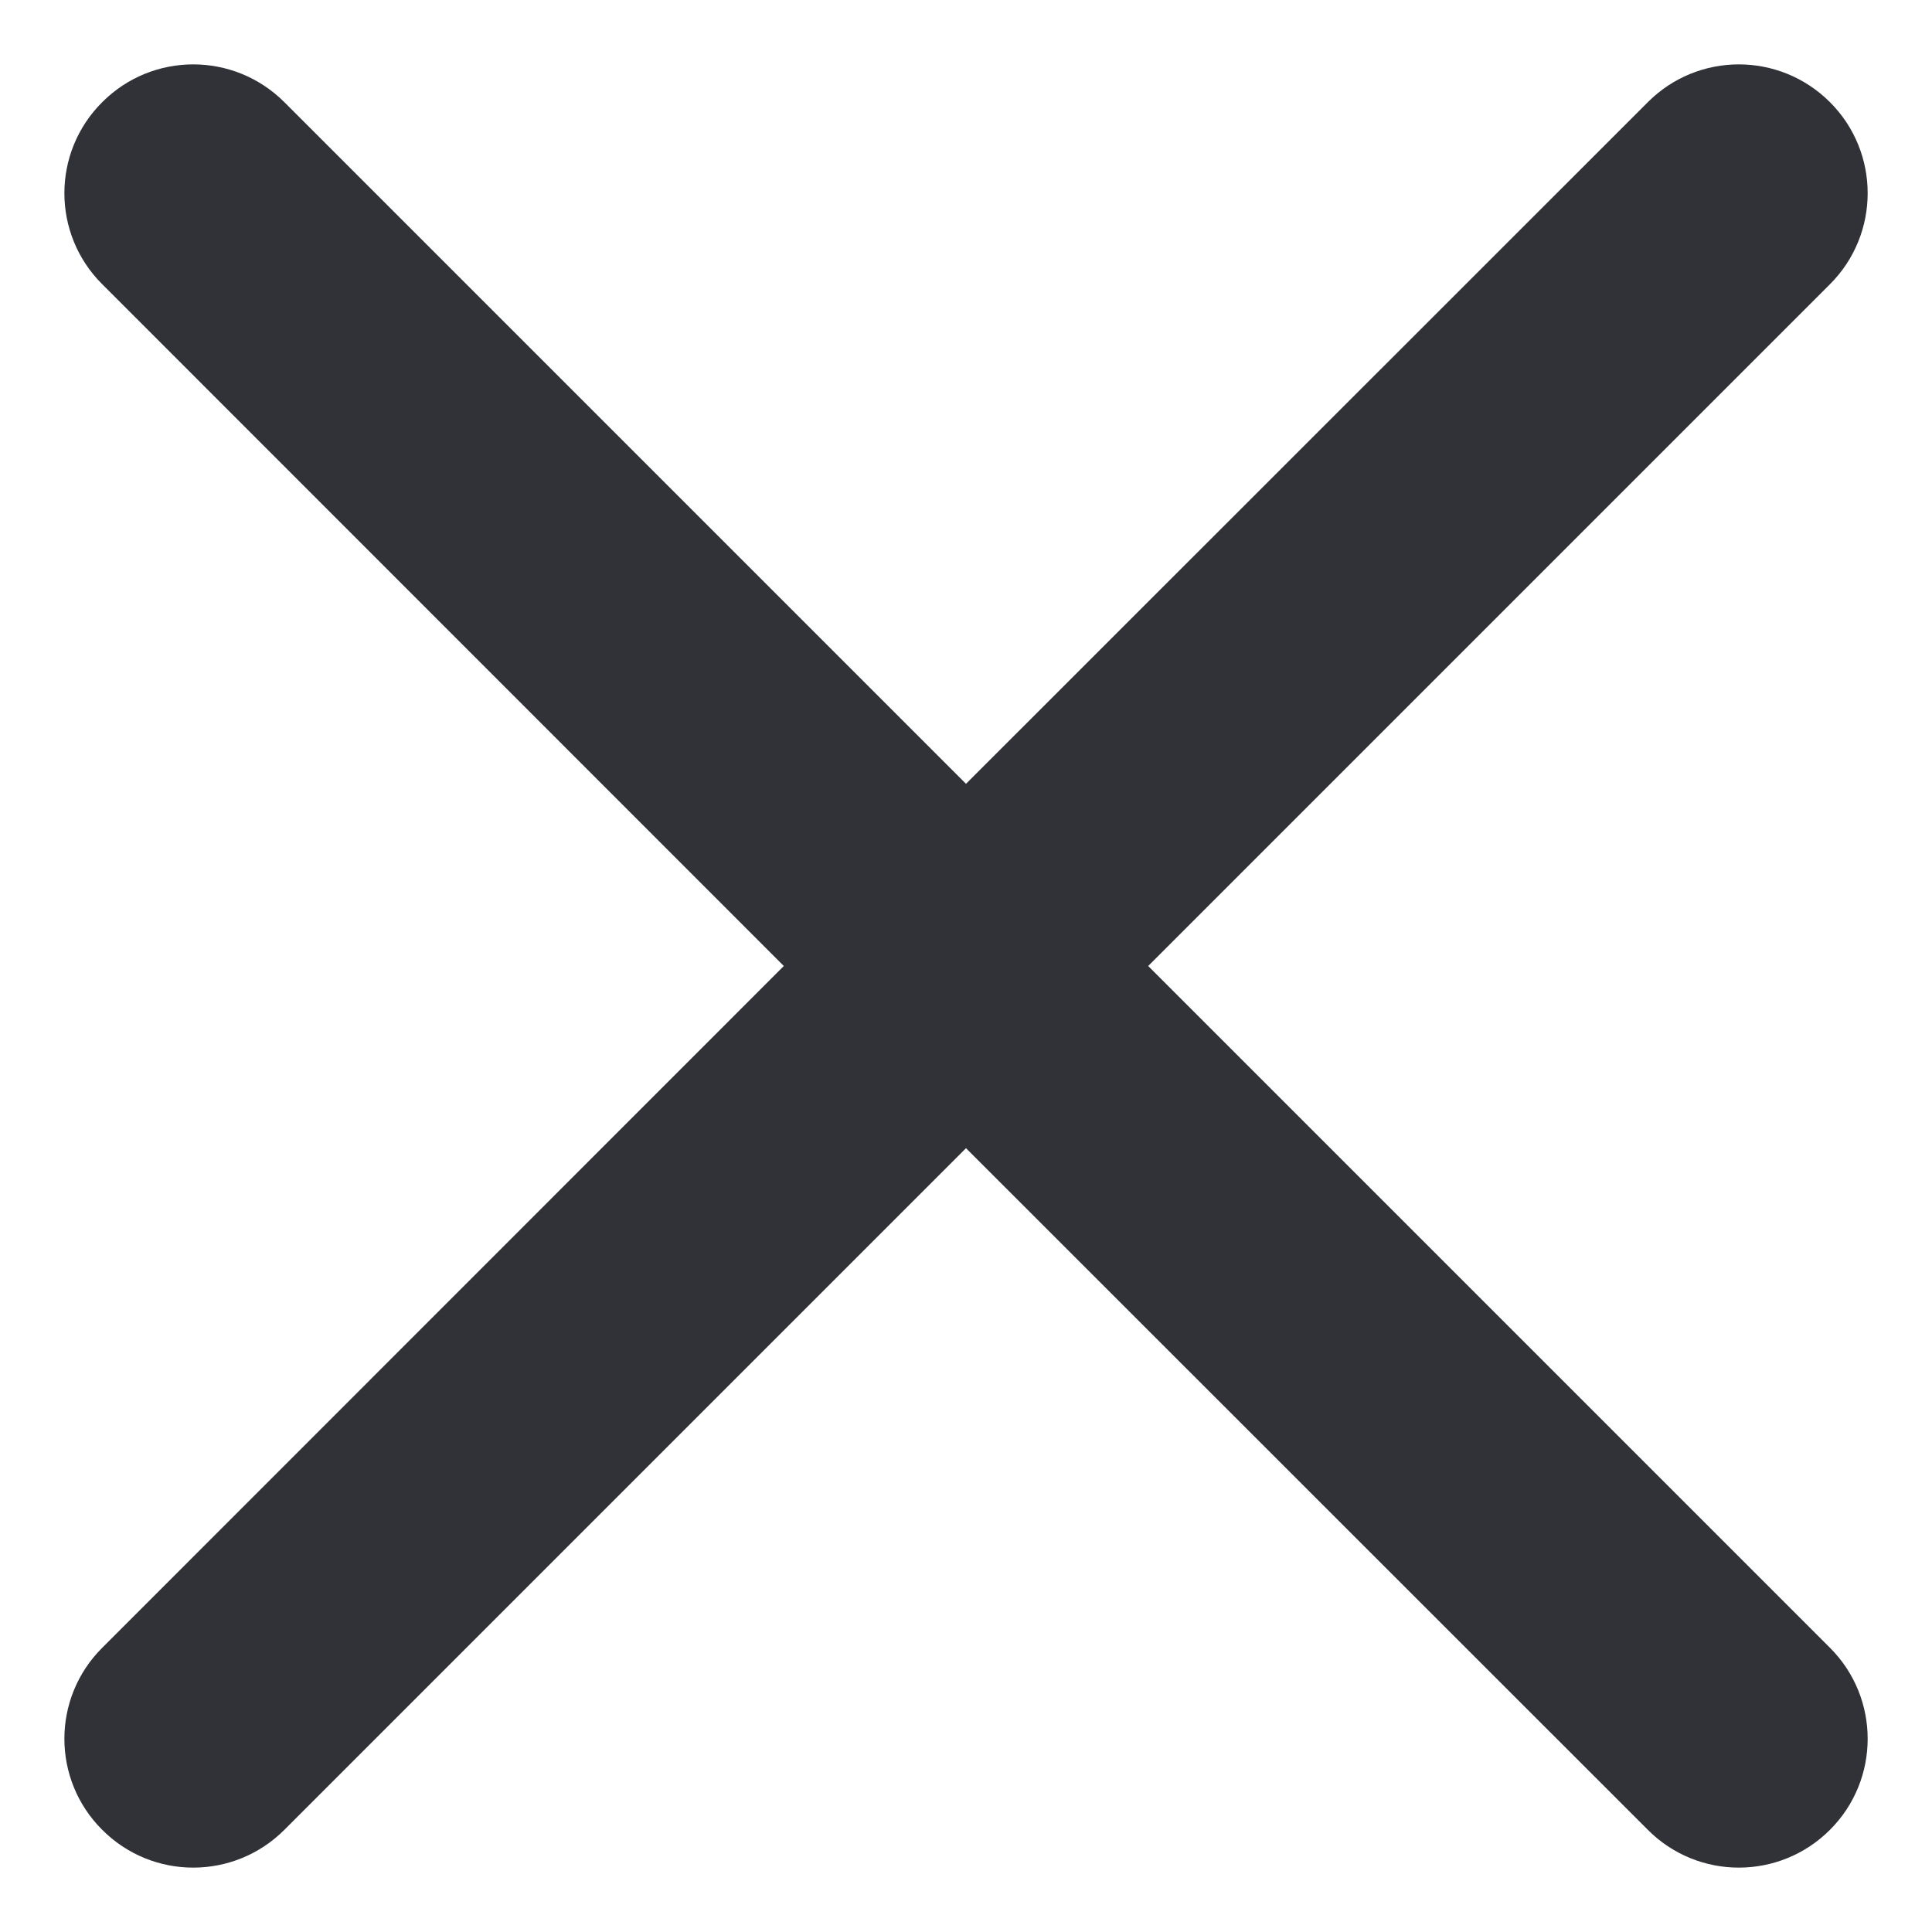
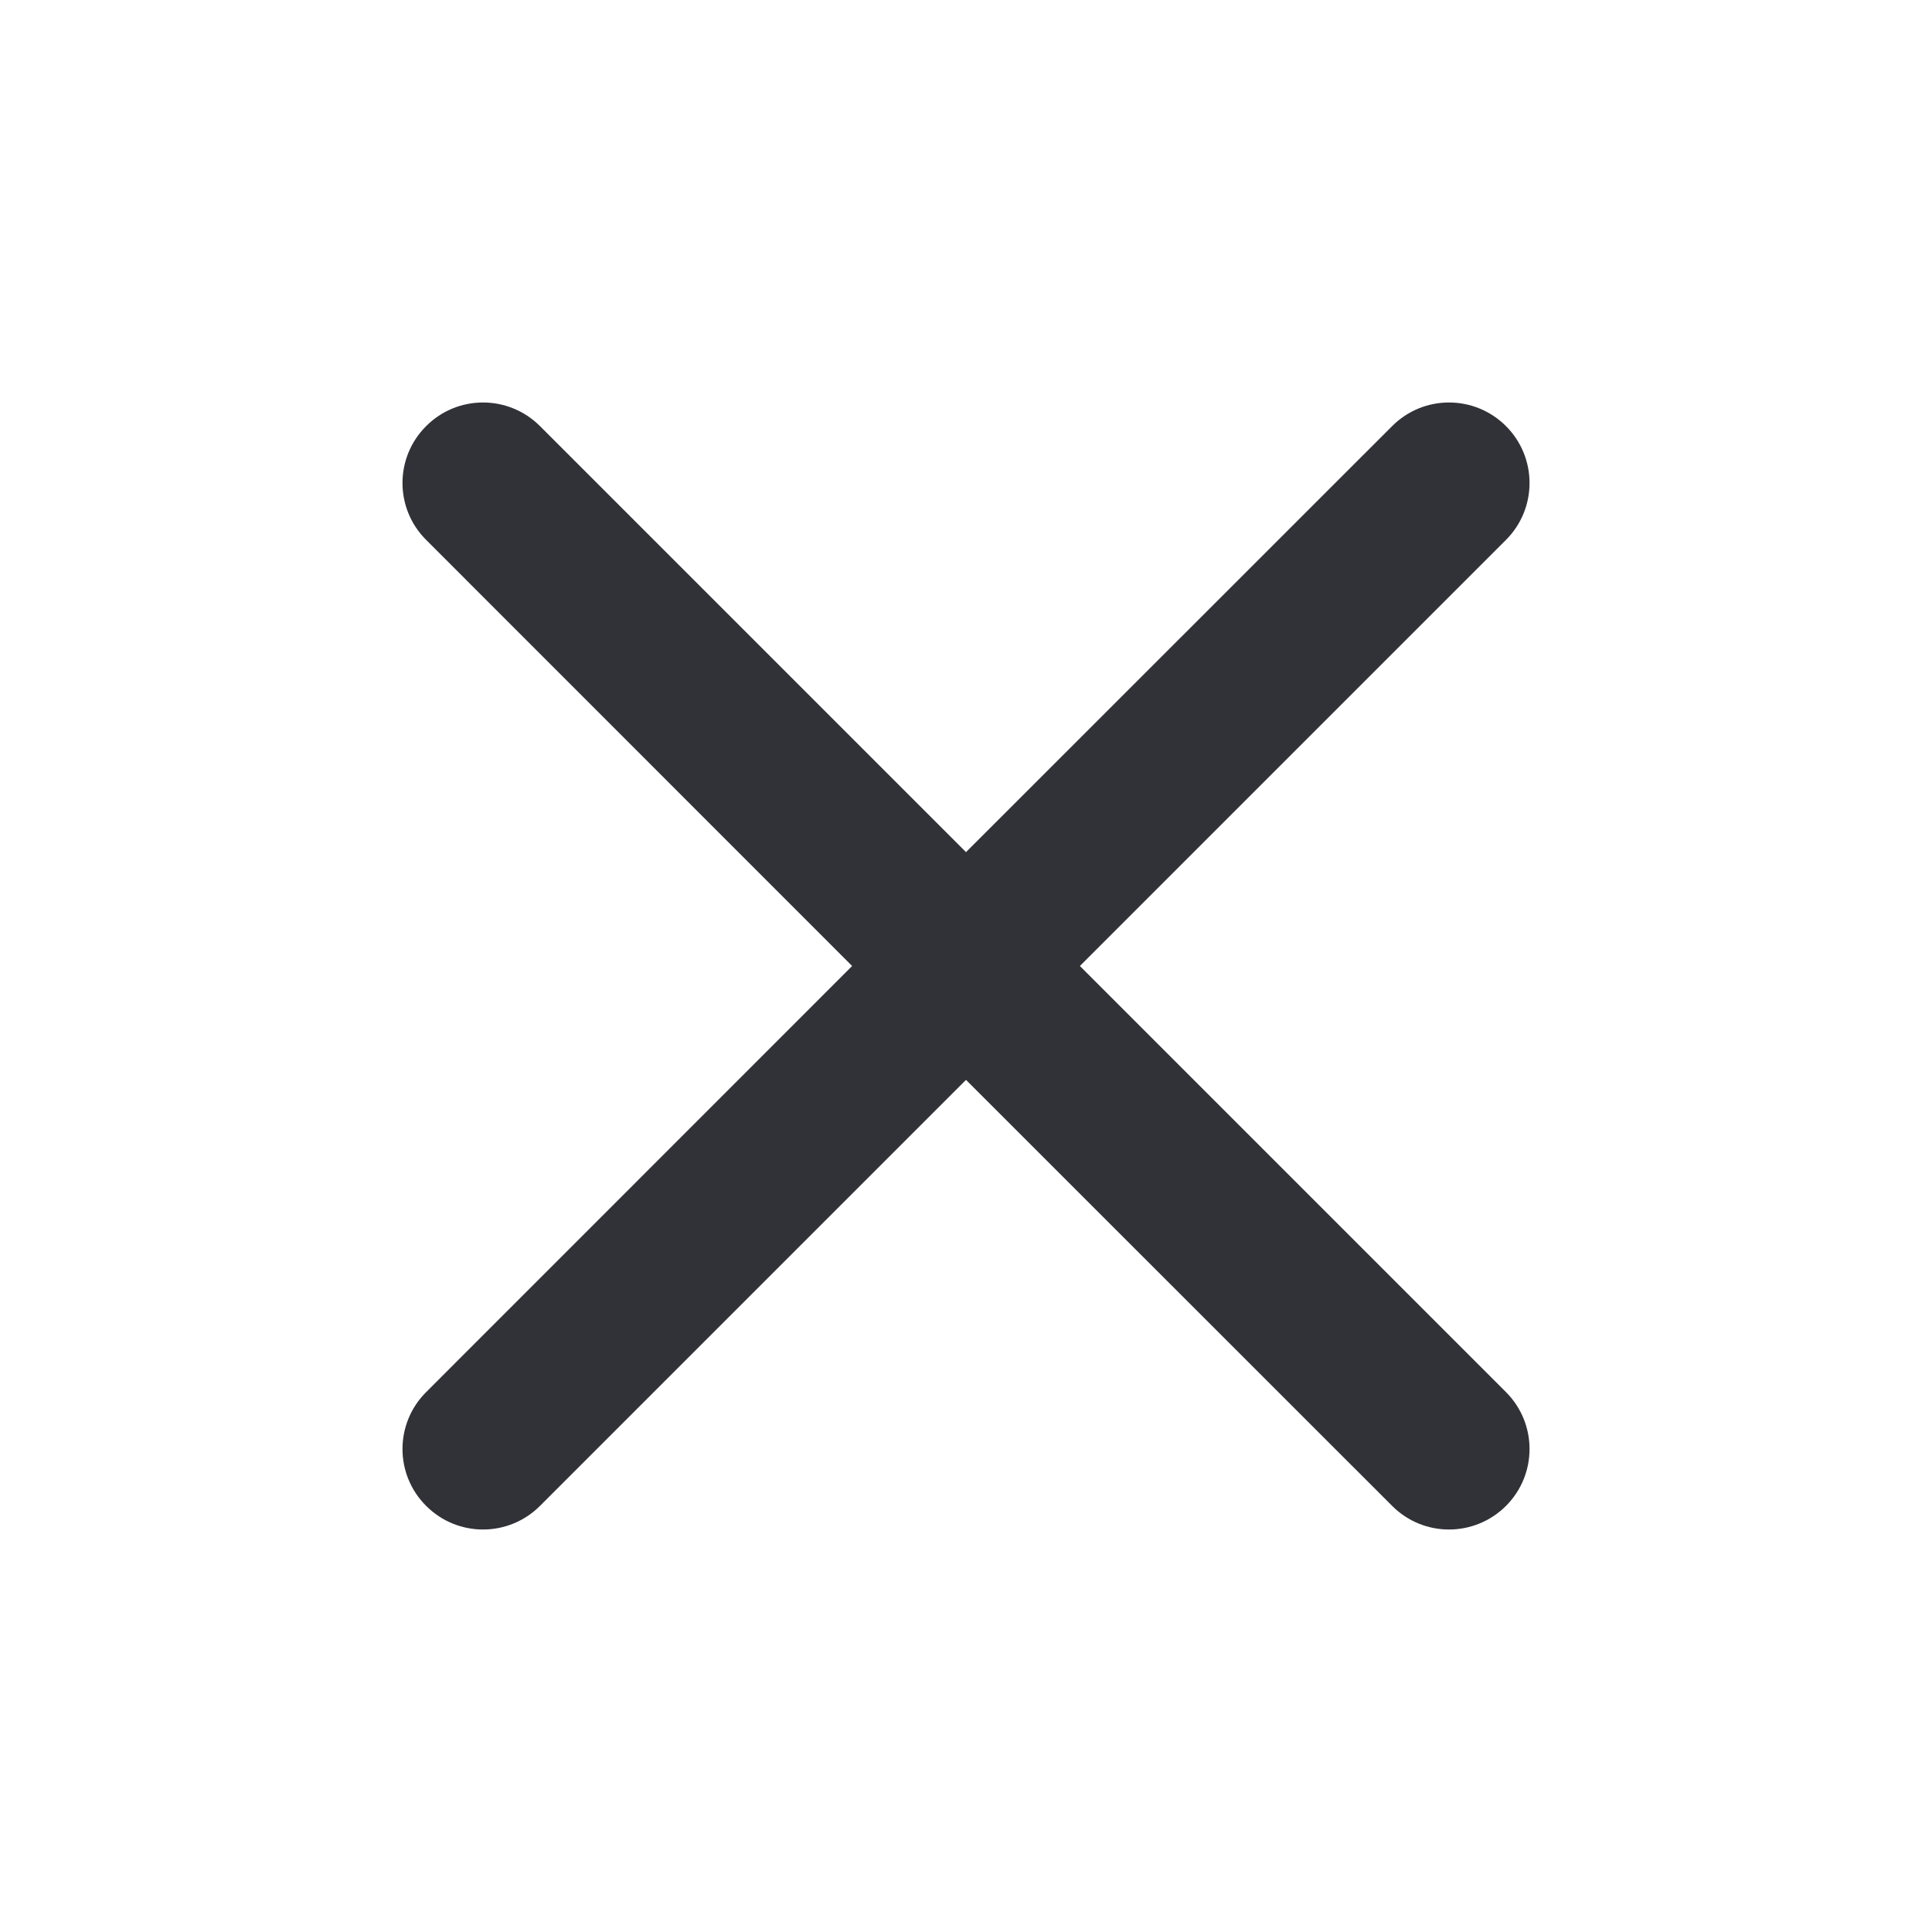
- <svg xmlns="http://www.w3.org/2000/svg" width="10" height="10" viewBox="0 0 10 10" fill="none">
-   <path fill-rule="evenodd" clip-rule="evenodd" d="M9.472 1.471C9.732 1.211 9.732 0.789 9.472 0.529C9.211 0.268 8.789 0.268 8.529 0.529L5 4.057L1.472 0.529C1.211 0.268 0.789 0.268 0.529 0.529C0.268 0.789 0.268 1.211 0.529 1.471L4.057 5L0.529 8.529C0.268 8.789 0.268 9.211 0.529 9.471C0.789 9.732 1.211 9.732 1.472 9.471L5 5.943L8.529 9.471C8.789 9.732 9.211 9.732 9.472 9.471C9.732 9.211 9.732 8.789 9.472 8.529L5.943 5L9.472 1.471Z" fill="#313237" />
+ <svg xmlns="http://www.w3.org/2000/svg" width="16" height="16" viewBox="0 0 16 16" fill="none">
+   <path fill-rule="evenodd" clip-rule="evenodd" d="M12.472 4.471C12.732 4.211 12.732 3.789 12.472 3.529C12.211 3.268 11.789 3.268 11.529 3.529L8 7.057L4.472 3.529C4.211 3.268 3.789 3.268 3.529 3.529C3.268 3.789 3.268 4.211 3.529 4.471L7.057 8L3.529 11.529C3.268 11.789 3.268 12.211 3.529 12.471C3.789 12.732 4.211 12.732 4.472 12.471L8 8.943L11.529 12.471C11.789 12.732 12.211 12.732 12.472 12.471C12.732 12.211 12.732 11.789 12.472 11.529L8.943 8L12.472 4.471Z" fill="#313237" />
</svg>
